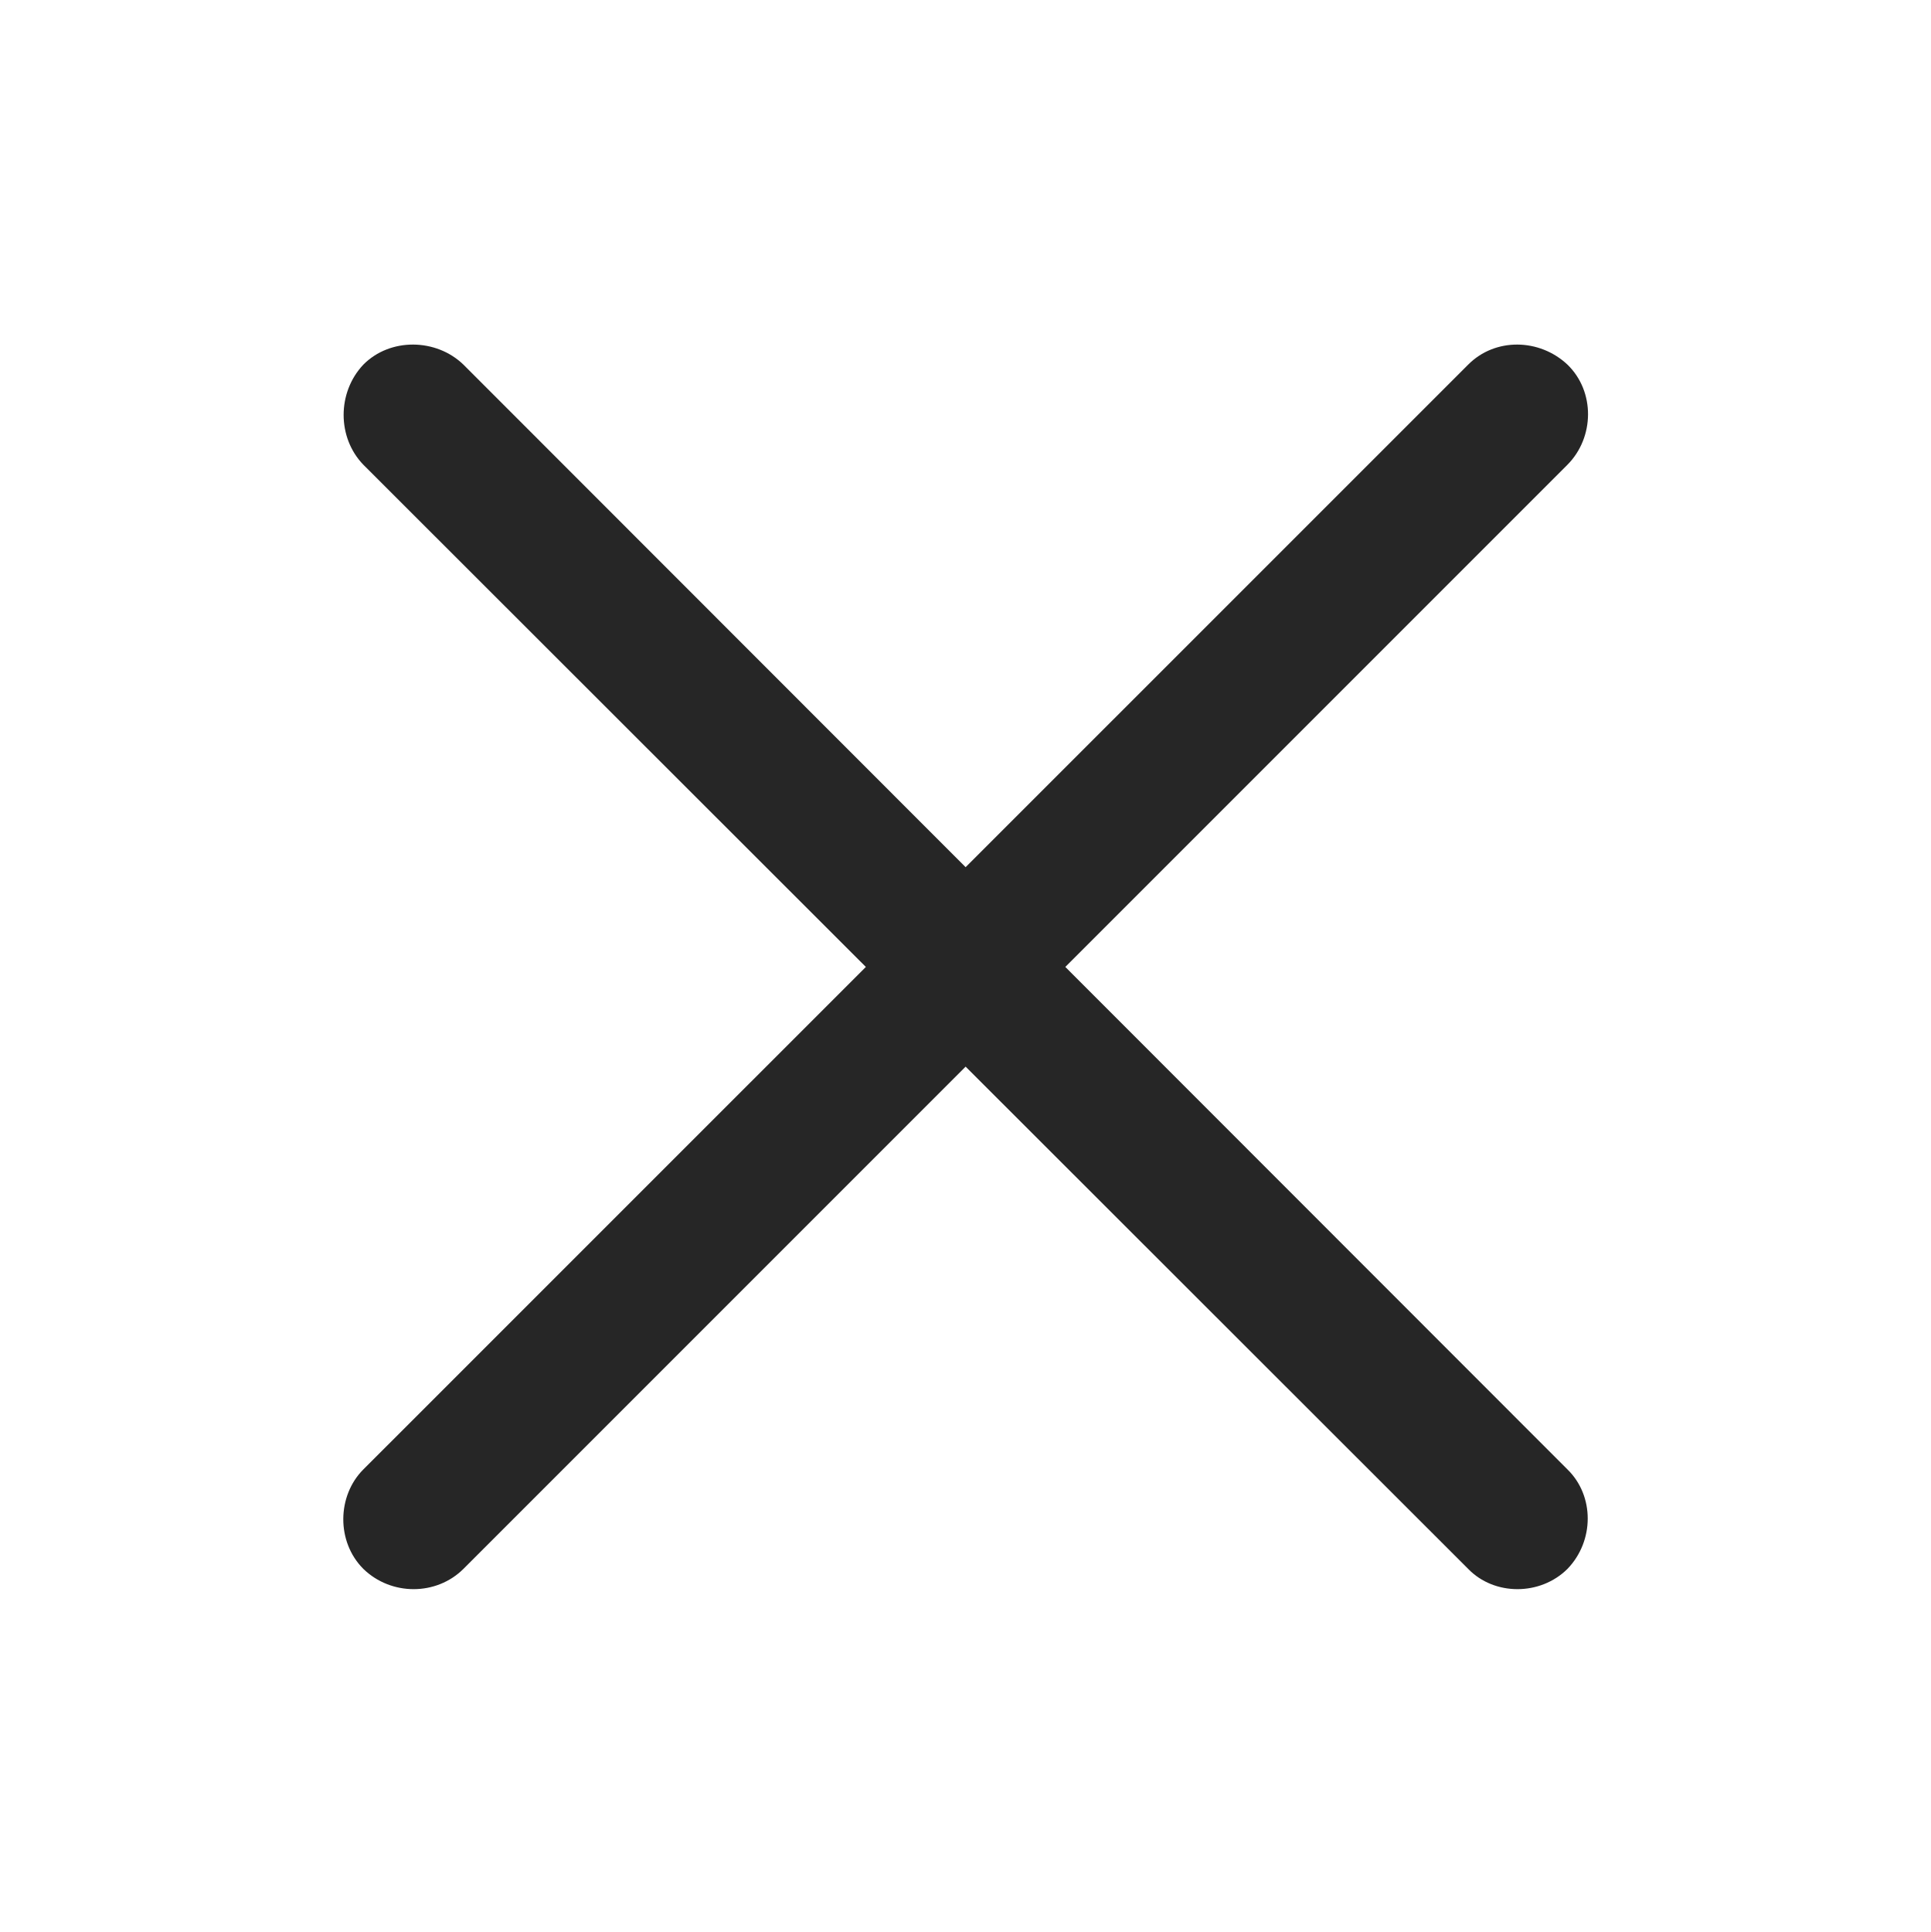
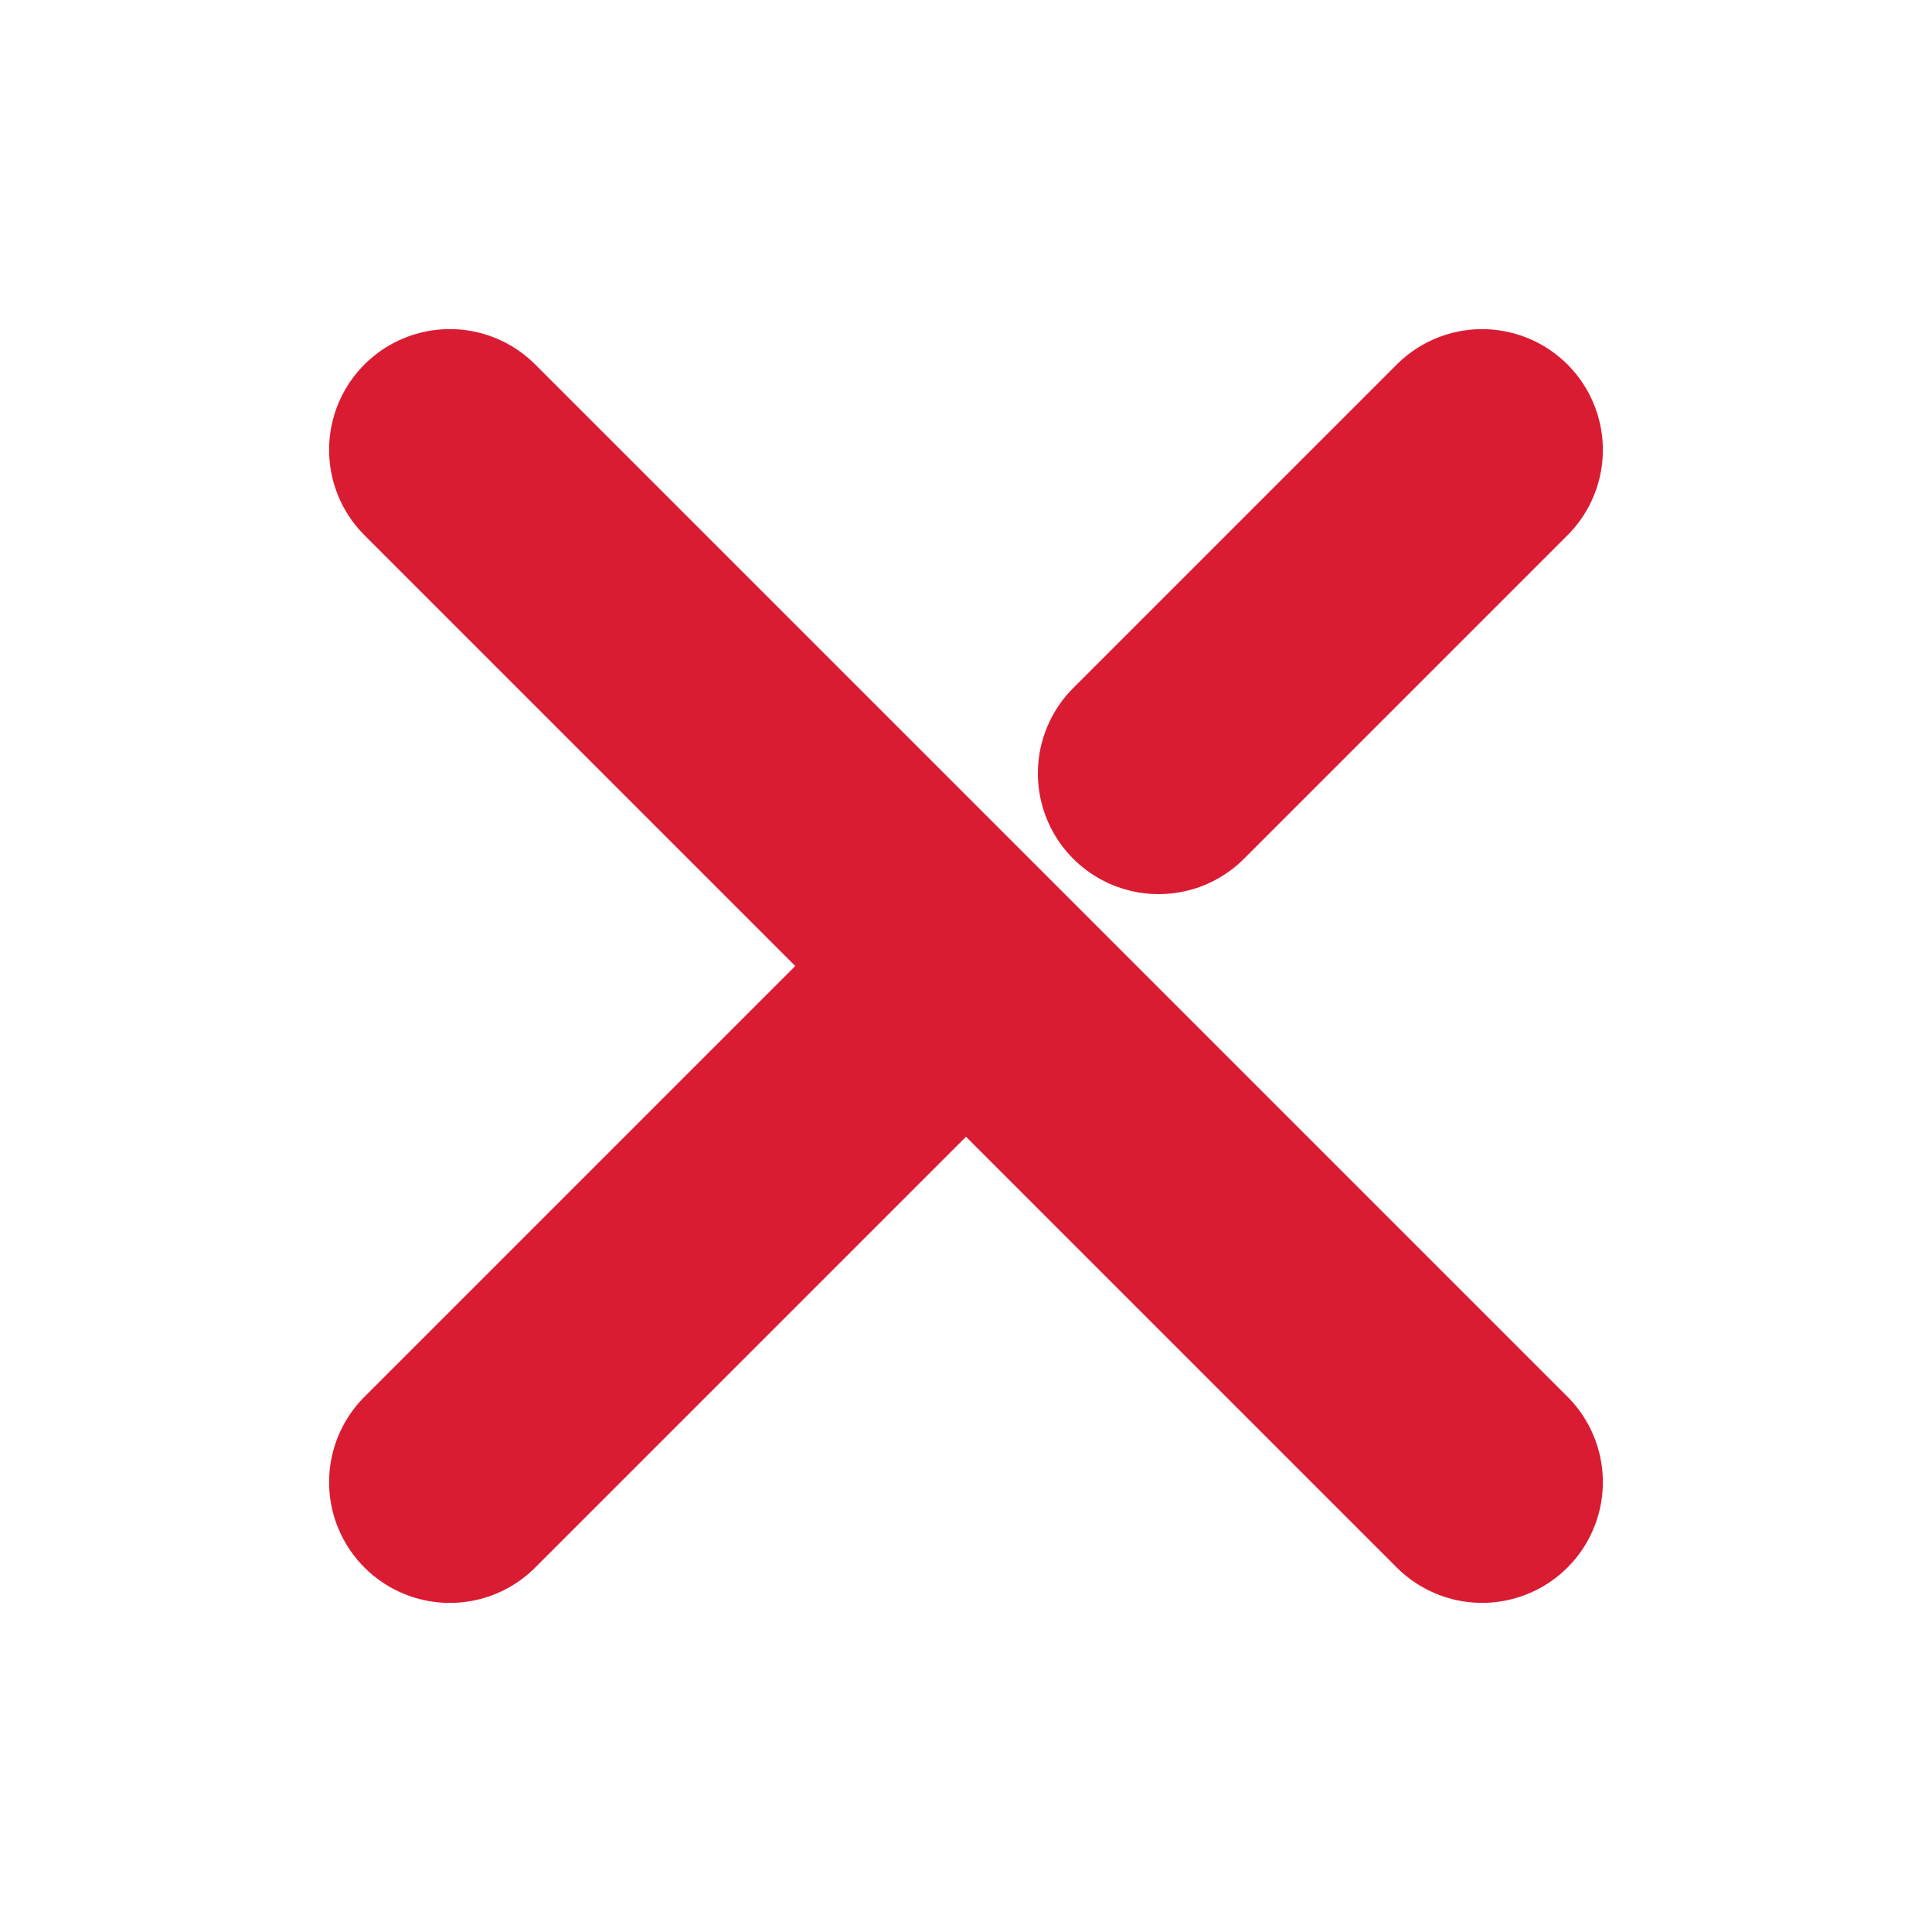
- <svg xmlns="http://www.w3.org/2000/svg" version="1.1" viewBox="0 0 15.492 15.501" id="svg1">
+ <svg xmlns="http://www.w3.org/2000/svg" width="32" height="32" viewBox="0 0 32 32" version="1.1" id="svg1" xml:space="preserve">
  <defs id="defs1" />
-   <g id="g1" transform="matrix(0.6450885,0,0,0.6450885,2.749129,2.750706)" style="stroke-width:1.55">
-     <rect height="15.501" opacity="0" width="15.492" x="0" y="0" id="rect1" style="stroke-width:1.55" />
-     <path d="M 14.001,0.271 0.258,14.012 c -0.327,0.327 -0.338,0.899 0,1.237 0.346,0.336 0.907,0.336 1.245,0 L 15.236,1.516 c 0.336,-0.338 0.346,-0.91 0,-1.245 -0.348,-0.327 -0.899,-0.338 -1.235,0 z M 15.236,14.012 1.503,0.271 c -0.338,-0.327 -0.91,-0.338 -1.245,0 -0.327,0.346 -0.327,0.907 0,1.245 L 14.001,15.249 c 0.325,0.336 0.897,0.336 1.235,0 0.336,-0.348 0.336,-0.91 0,-1.237 z" fill="#000000" fill-opacity="0.85" id="path1" style="stroke-width:2.403" />
+   <g id="layer1" style="display:inline" transform="translate(-210)">
+     <g id="layer1-4" style="display:inline;stroke-width:1.221" transform="matrix(0.819291,0,0,0.819291,-165.6211,2.891346)">
+       <path style="fill:none;fill-opacity:1;fill-rule:evenodd;stroke:#da1c33;stroke-width:4.882;stroke-linecap:round;stroke-linejoin:round;stroke-dasharray:none;stroke-opacity:1;paint-order:stroke fill markers" d="m 467.565,5.565 20.869,20.869" id="path61-5" />
+       <path style="fill:none;fill-opacity:1;fill-rule:evenodd;stroke:#da1c33;stroke-width:4.882;stroke-linecap:round;stroke-linejoin:round;stroke-dasharray:none;stroke-opacity:1;paint-order:stroke fill markers" d="m 467.565,26.435 9.529,-9.529" id="path62" />
+       <path style="fill:none;fill-opacity:1;fill-rule:evenodd;stroke:#da1c33;stroke-width:4.882;stroke-linecap:round;stroke-linejoin:round;stroke-dasharray:none;stroke-opacity:1;paint-order:stroke fill markers" d="m 481.894,12.106 6.54,-6.54" id="path63-5" />
+     </g>
  </g>
</svg>
